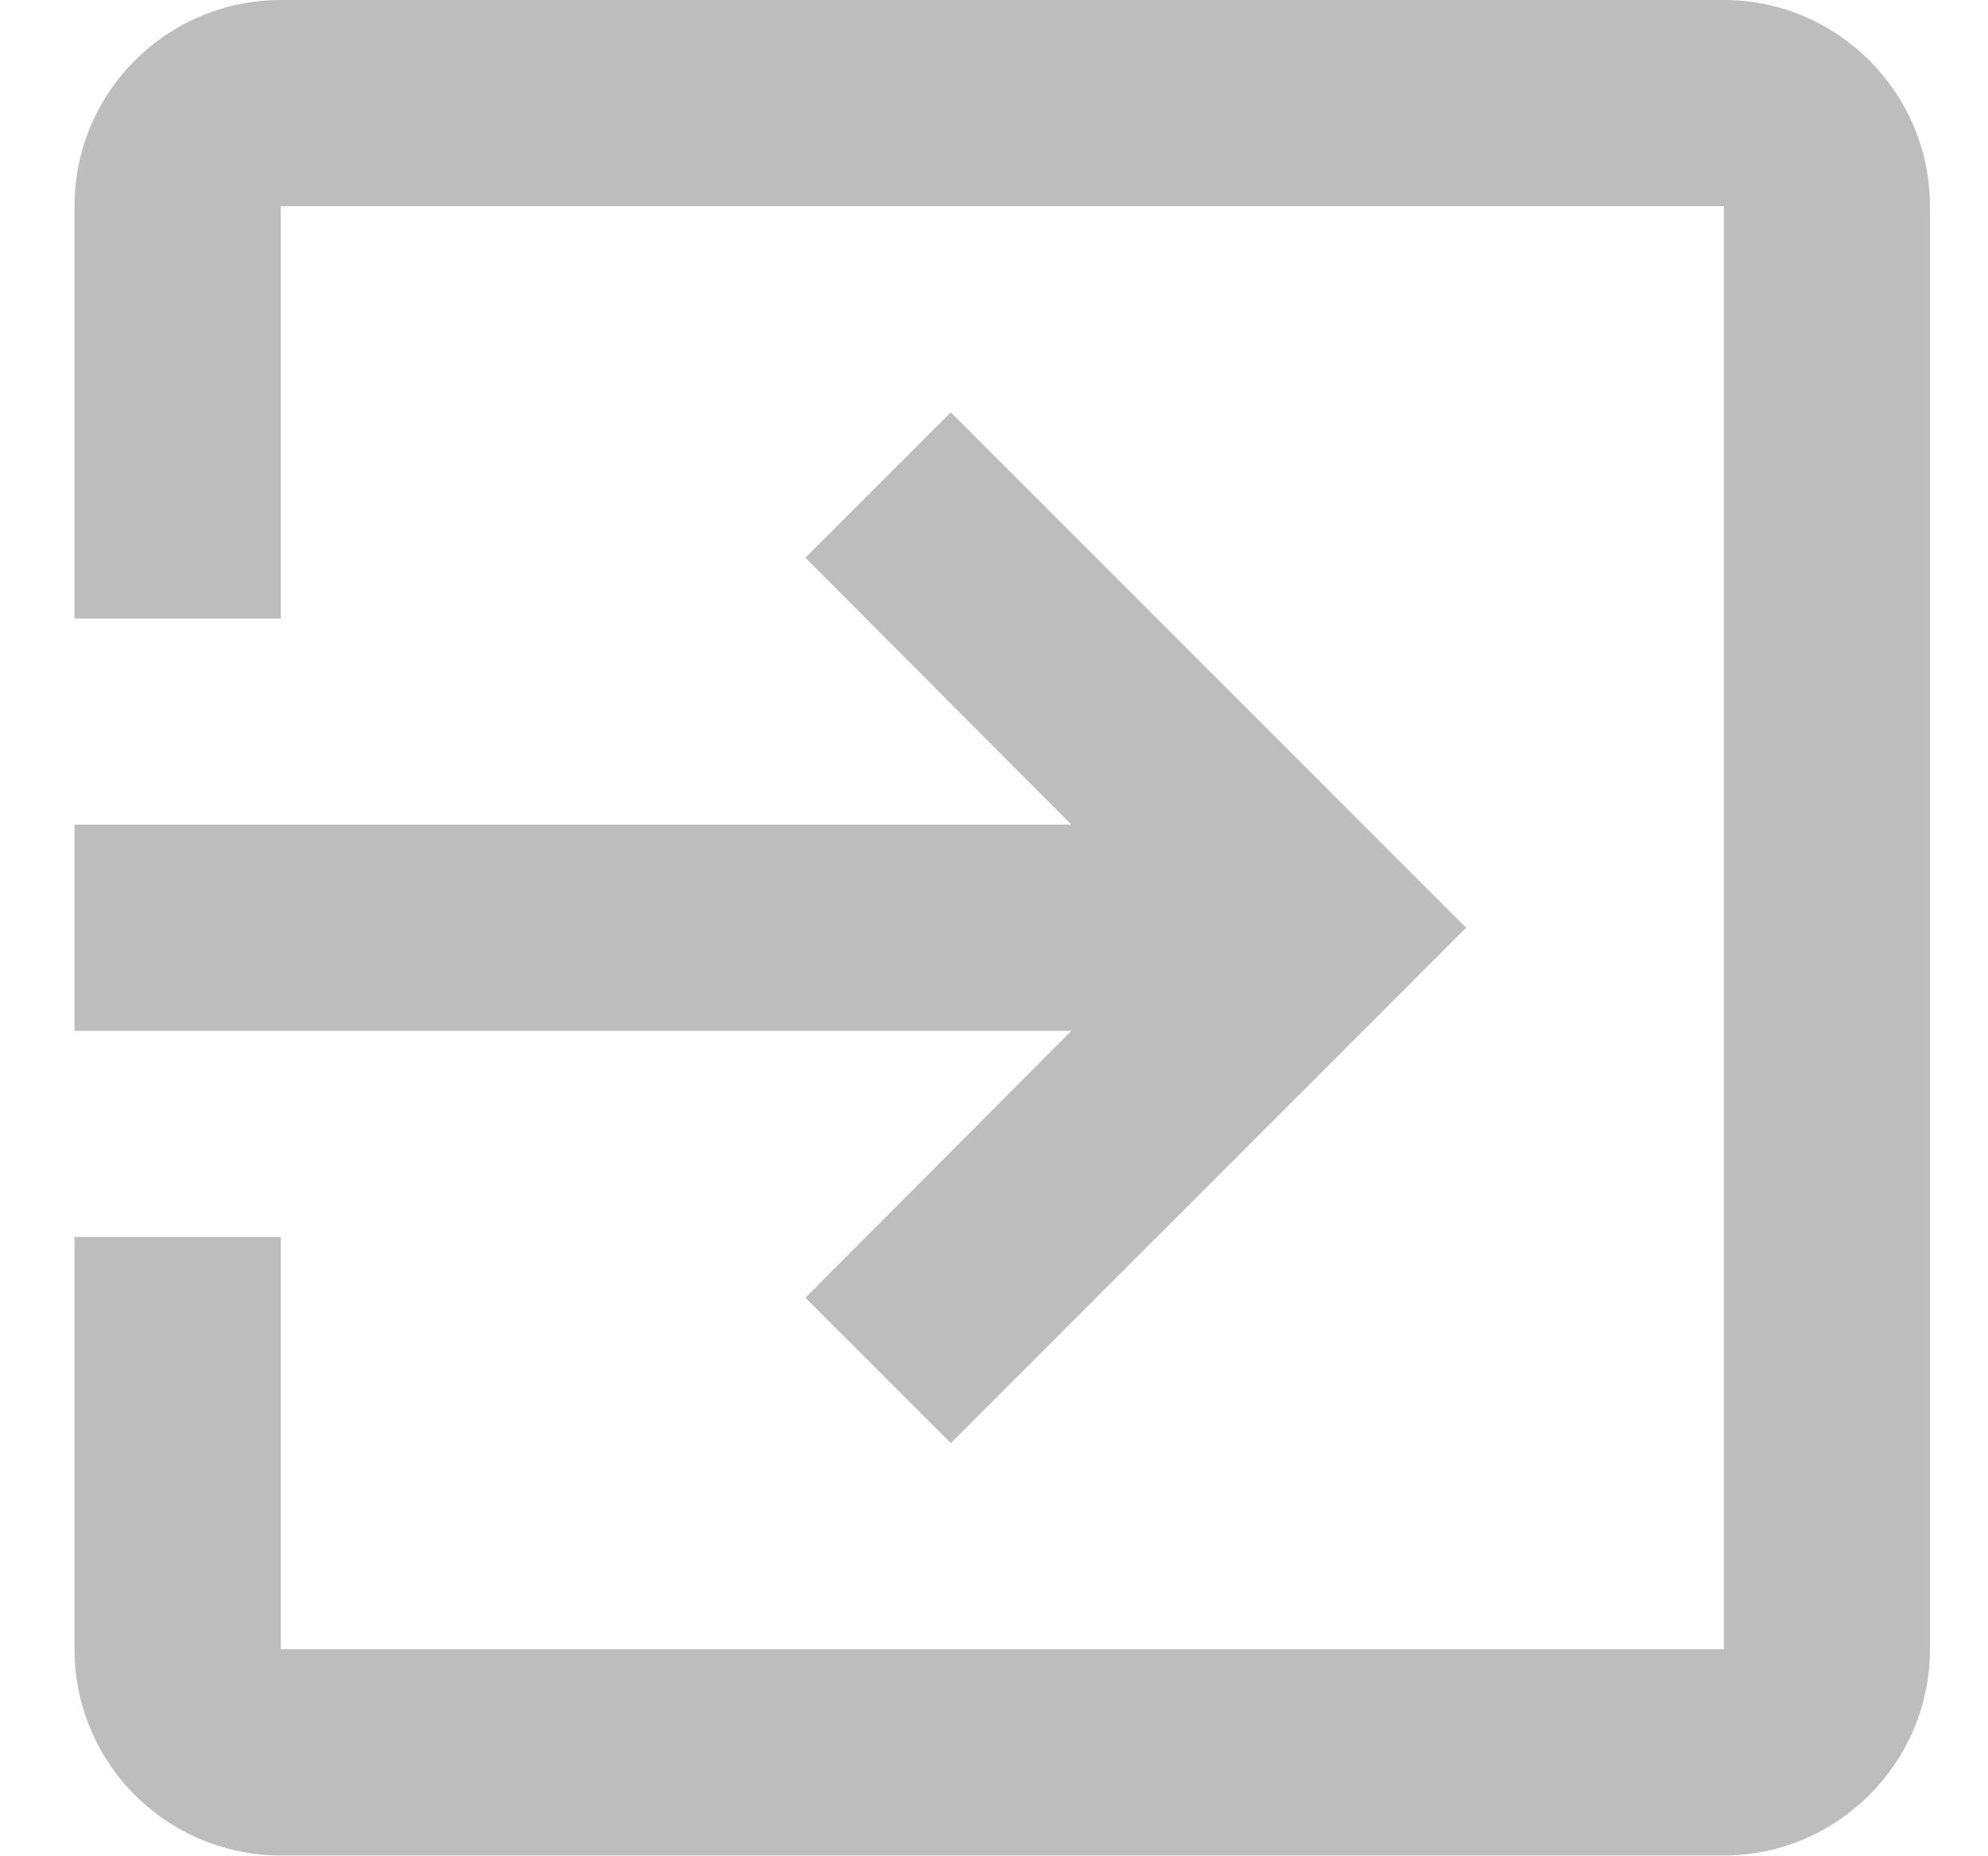
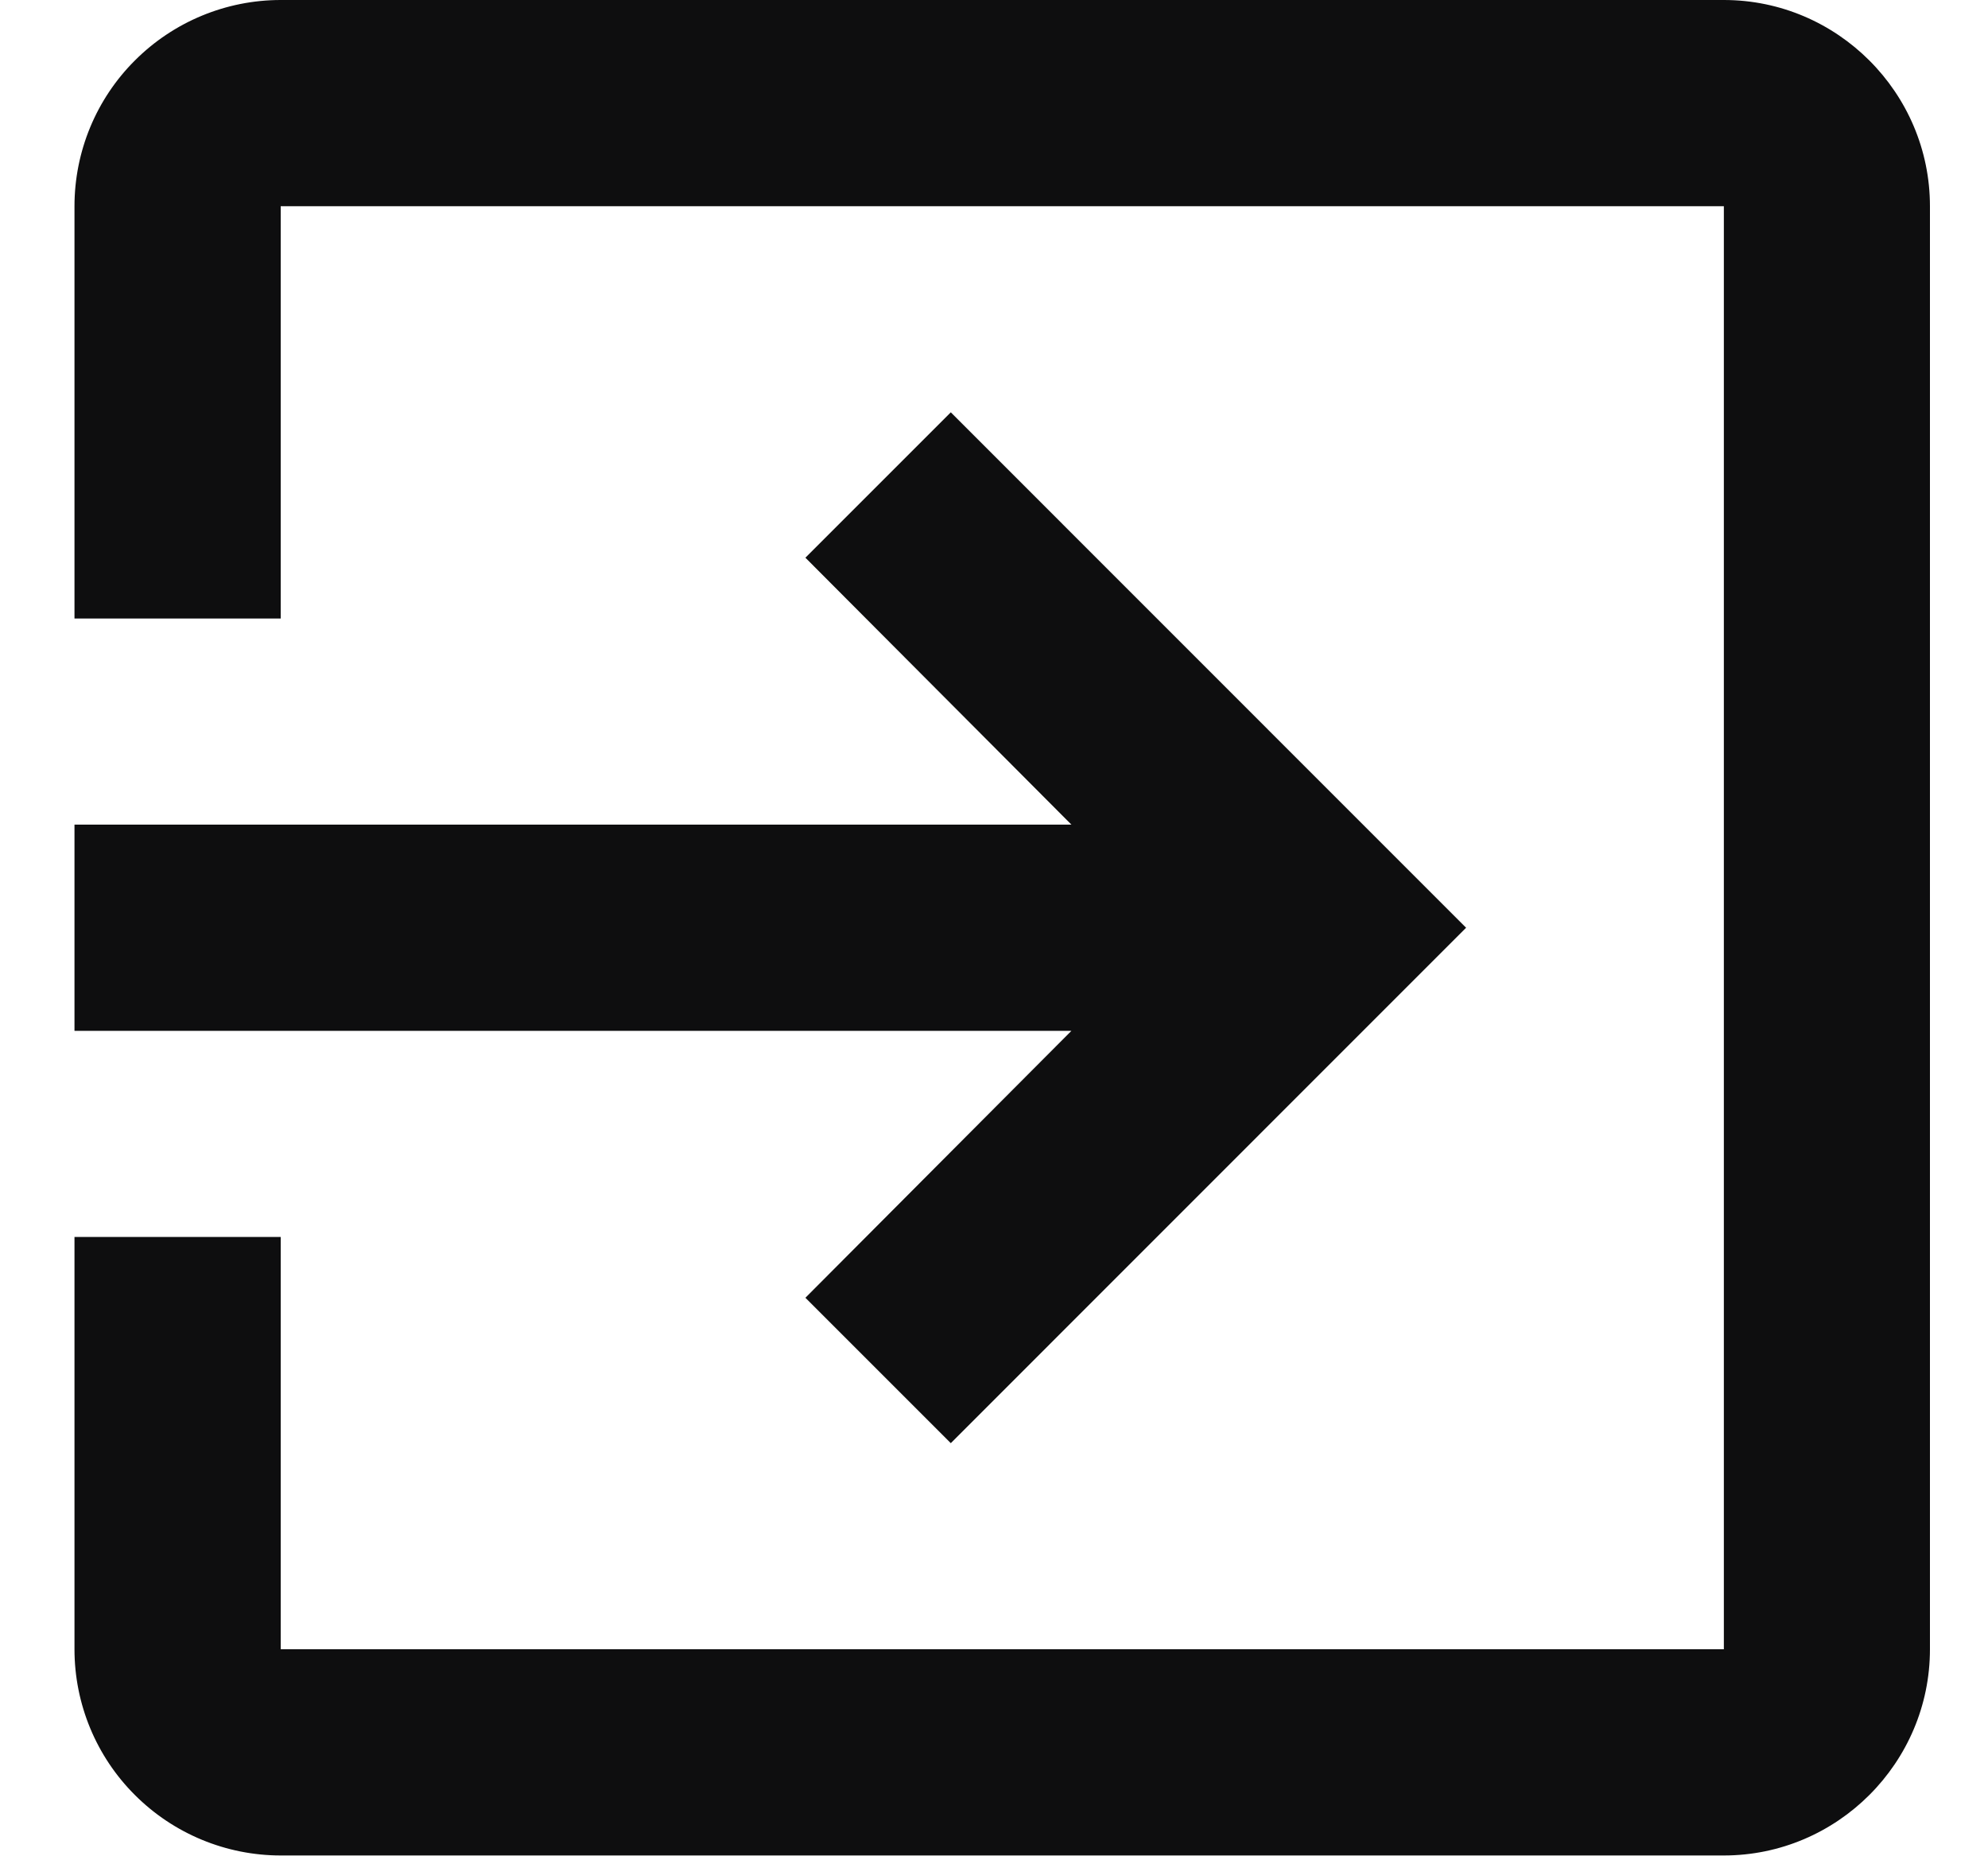
<svg xmlns="http://www.w3.org/2000/svg" width="15" height="14" viewBox="0 0 15 14" fill="none">
-   <path d="M6.077 9.792L7.174 10.889L11.062 7L7.174 3.111L6.077 4.208L8.084 6.222H0.562V7.778H8.084L6.077 9.792ZM13.007 0H2.118C1.706 0 1.31 0.164 1.018 0.456C0.726 0.747 0.562 1.143 0.562 1.556V4.667H2.118V1.556H13.007V12.444H2.118V9.333H0.562V12.444C0.562 12.857 0.726 13.253 1.018 13.544C1.31 13.836 1.706 14 2.118 14H13.007C13.863 14 14.562 13.3 14.562 12.444V1.556C14.562 0.7 13.863 0 13.007 0Z" fill="#BDBDBD" />
+   <path d="M6.077 9.792L7.174 10.889L11.062 7L7.174 3.111L6.077 4.208L8.084 6.222H0.562V7.778H8.084L6.077 9.792ZM13.007 0H2.118C1.706 0 1.31 0.164 1.018 0.456C0.726 0.747 0.562 1.143 0.562 1.556V4.667H2.118V1.556H13.007V12.444H2.118V9.333H0.562V12.444C0.562 12.857 0.726 13.253 1.018 13.544C1.31 13.836 1.706 14 2.118 14H13.007C13.863 14 14.562 13.3 14.562 12.444V1.556C14.562 0.7 13.863 0 13.007 0Z" fill="#0e0e0f" />
</svg>
